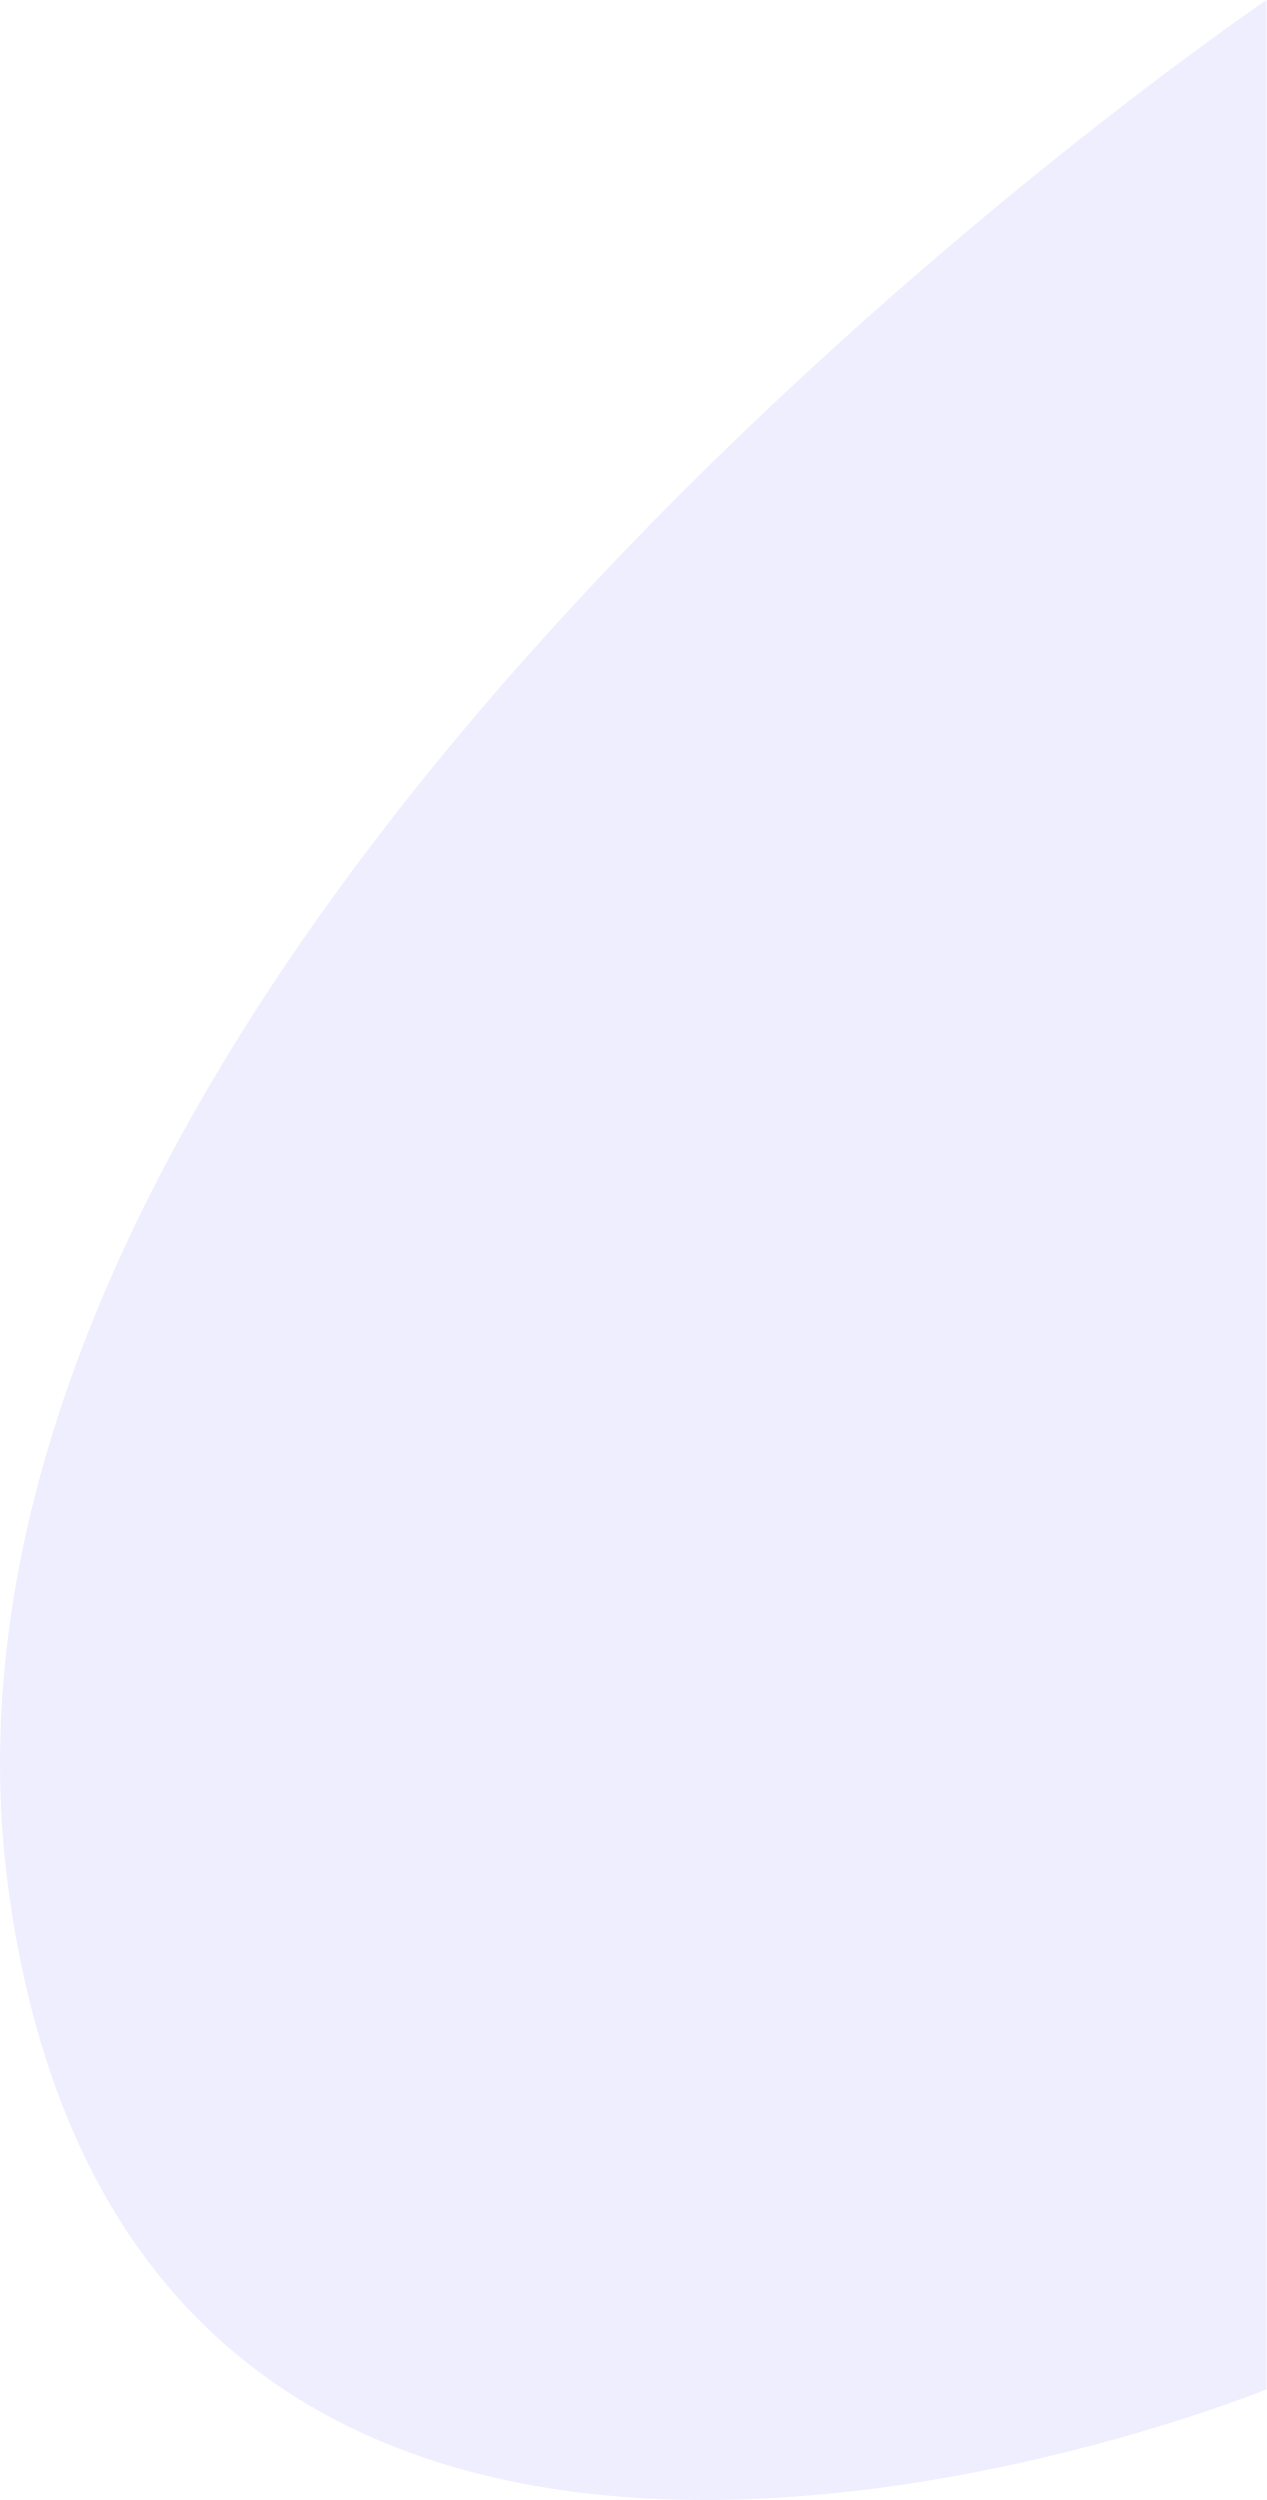
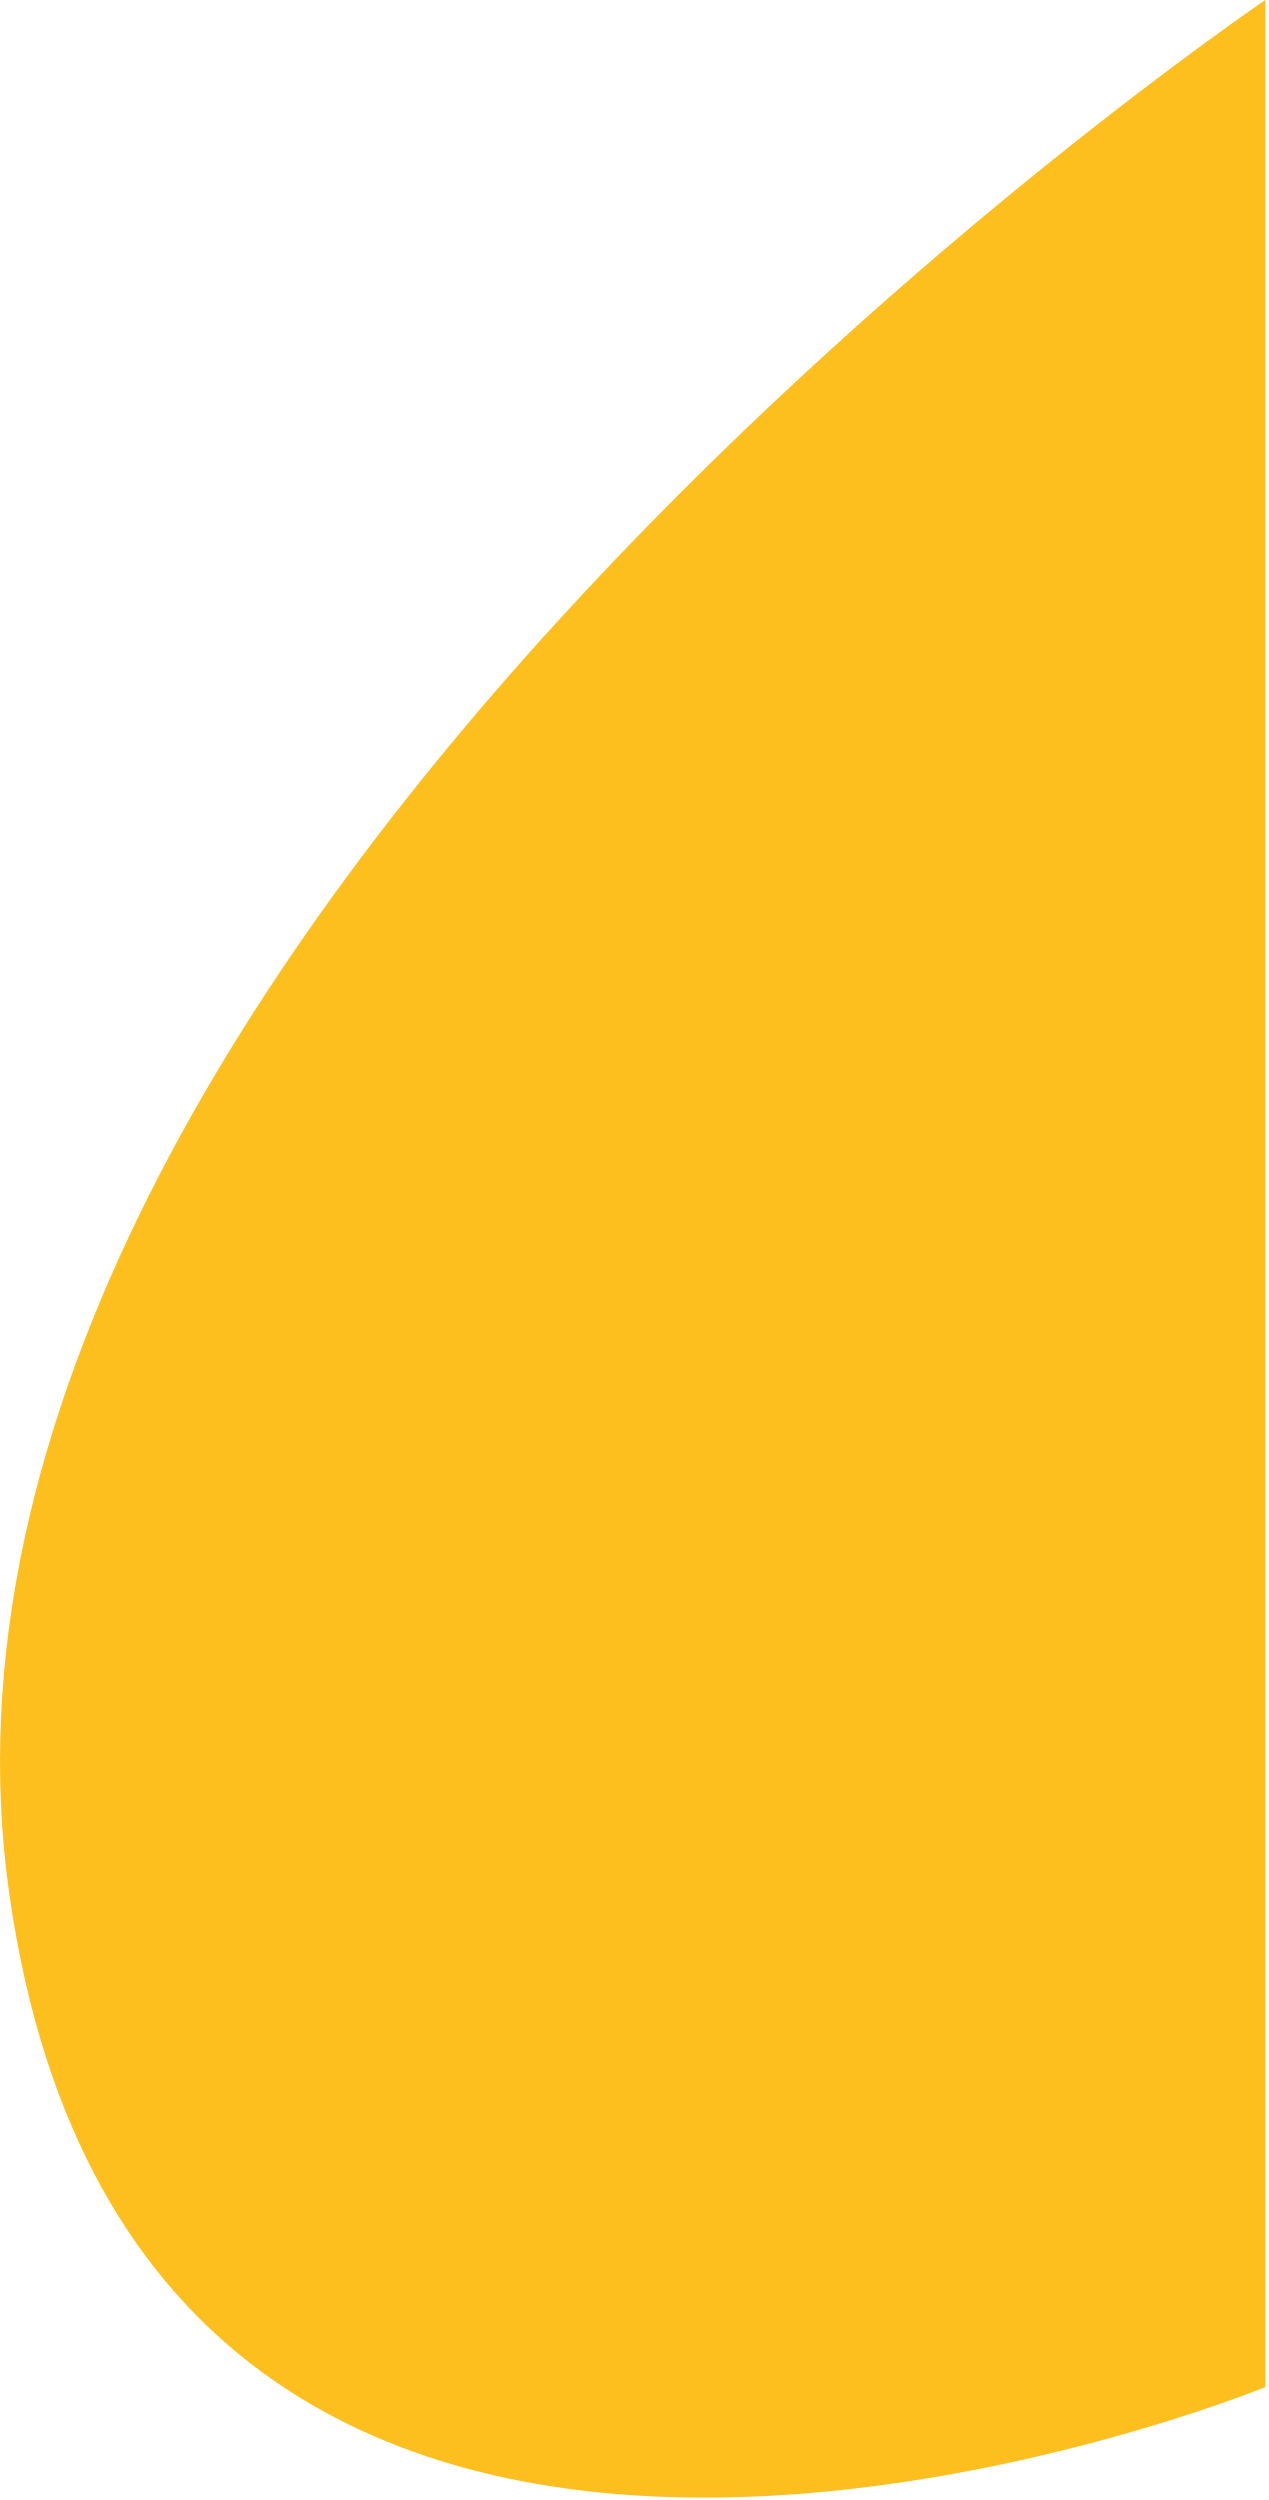
- <svg xmlns="http://www.w3.org/2000/svg" viewBox="0 0 133.616 263.747">
-   <defs>
-     <style>
-       .cls-1 {
-         fill: #efeeff;
-       }
-     </style>
-   </defs>
-   <path id="Path_300" data-name="Path 300" class="cls-1" d="M1920,2358.631s-146.923,99.446-132.638,199.992S1920,2610.7,1920,2610.7Z" transform="translate(-1786.384 -2358.631)" />
+ <svg xmlns="http://www.w3.org/2000/svg" width="100%" height="100%" viewBox="0 0 134 264" version="1.1" xml:space="preserve" style="fill-rule:evenodd;clip-rule:evenodd;stroke-linejoin:round;stroke-miterlimit:2;">
+   <g id="Path_300" transform="matrix(1,0,0,1,-1786.38,-2358.63)">
+     <path d="M1920,2358.63C1920,2358.63 1773.08,2458.08 1787.36,2558.62C1801.65,2659.17 1920,2610.7 1920,2610.7L1920,2358.63Z" style="fill:rgb(252,191,30);fill-rule:nonzero;" />
+   </g>
</svg>
